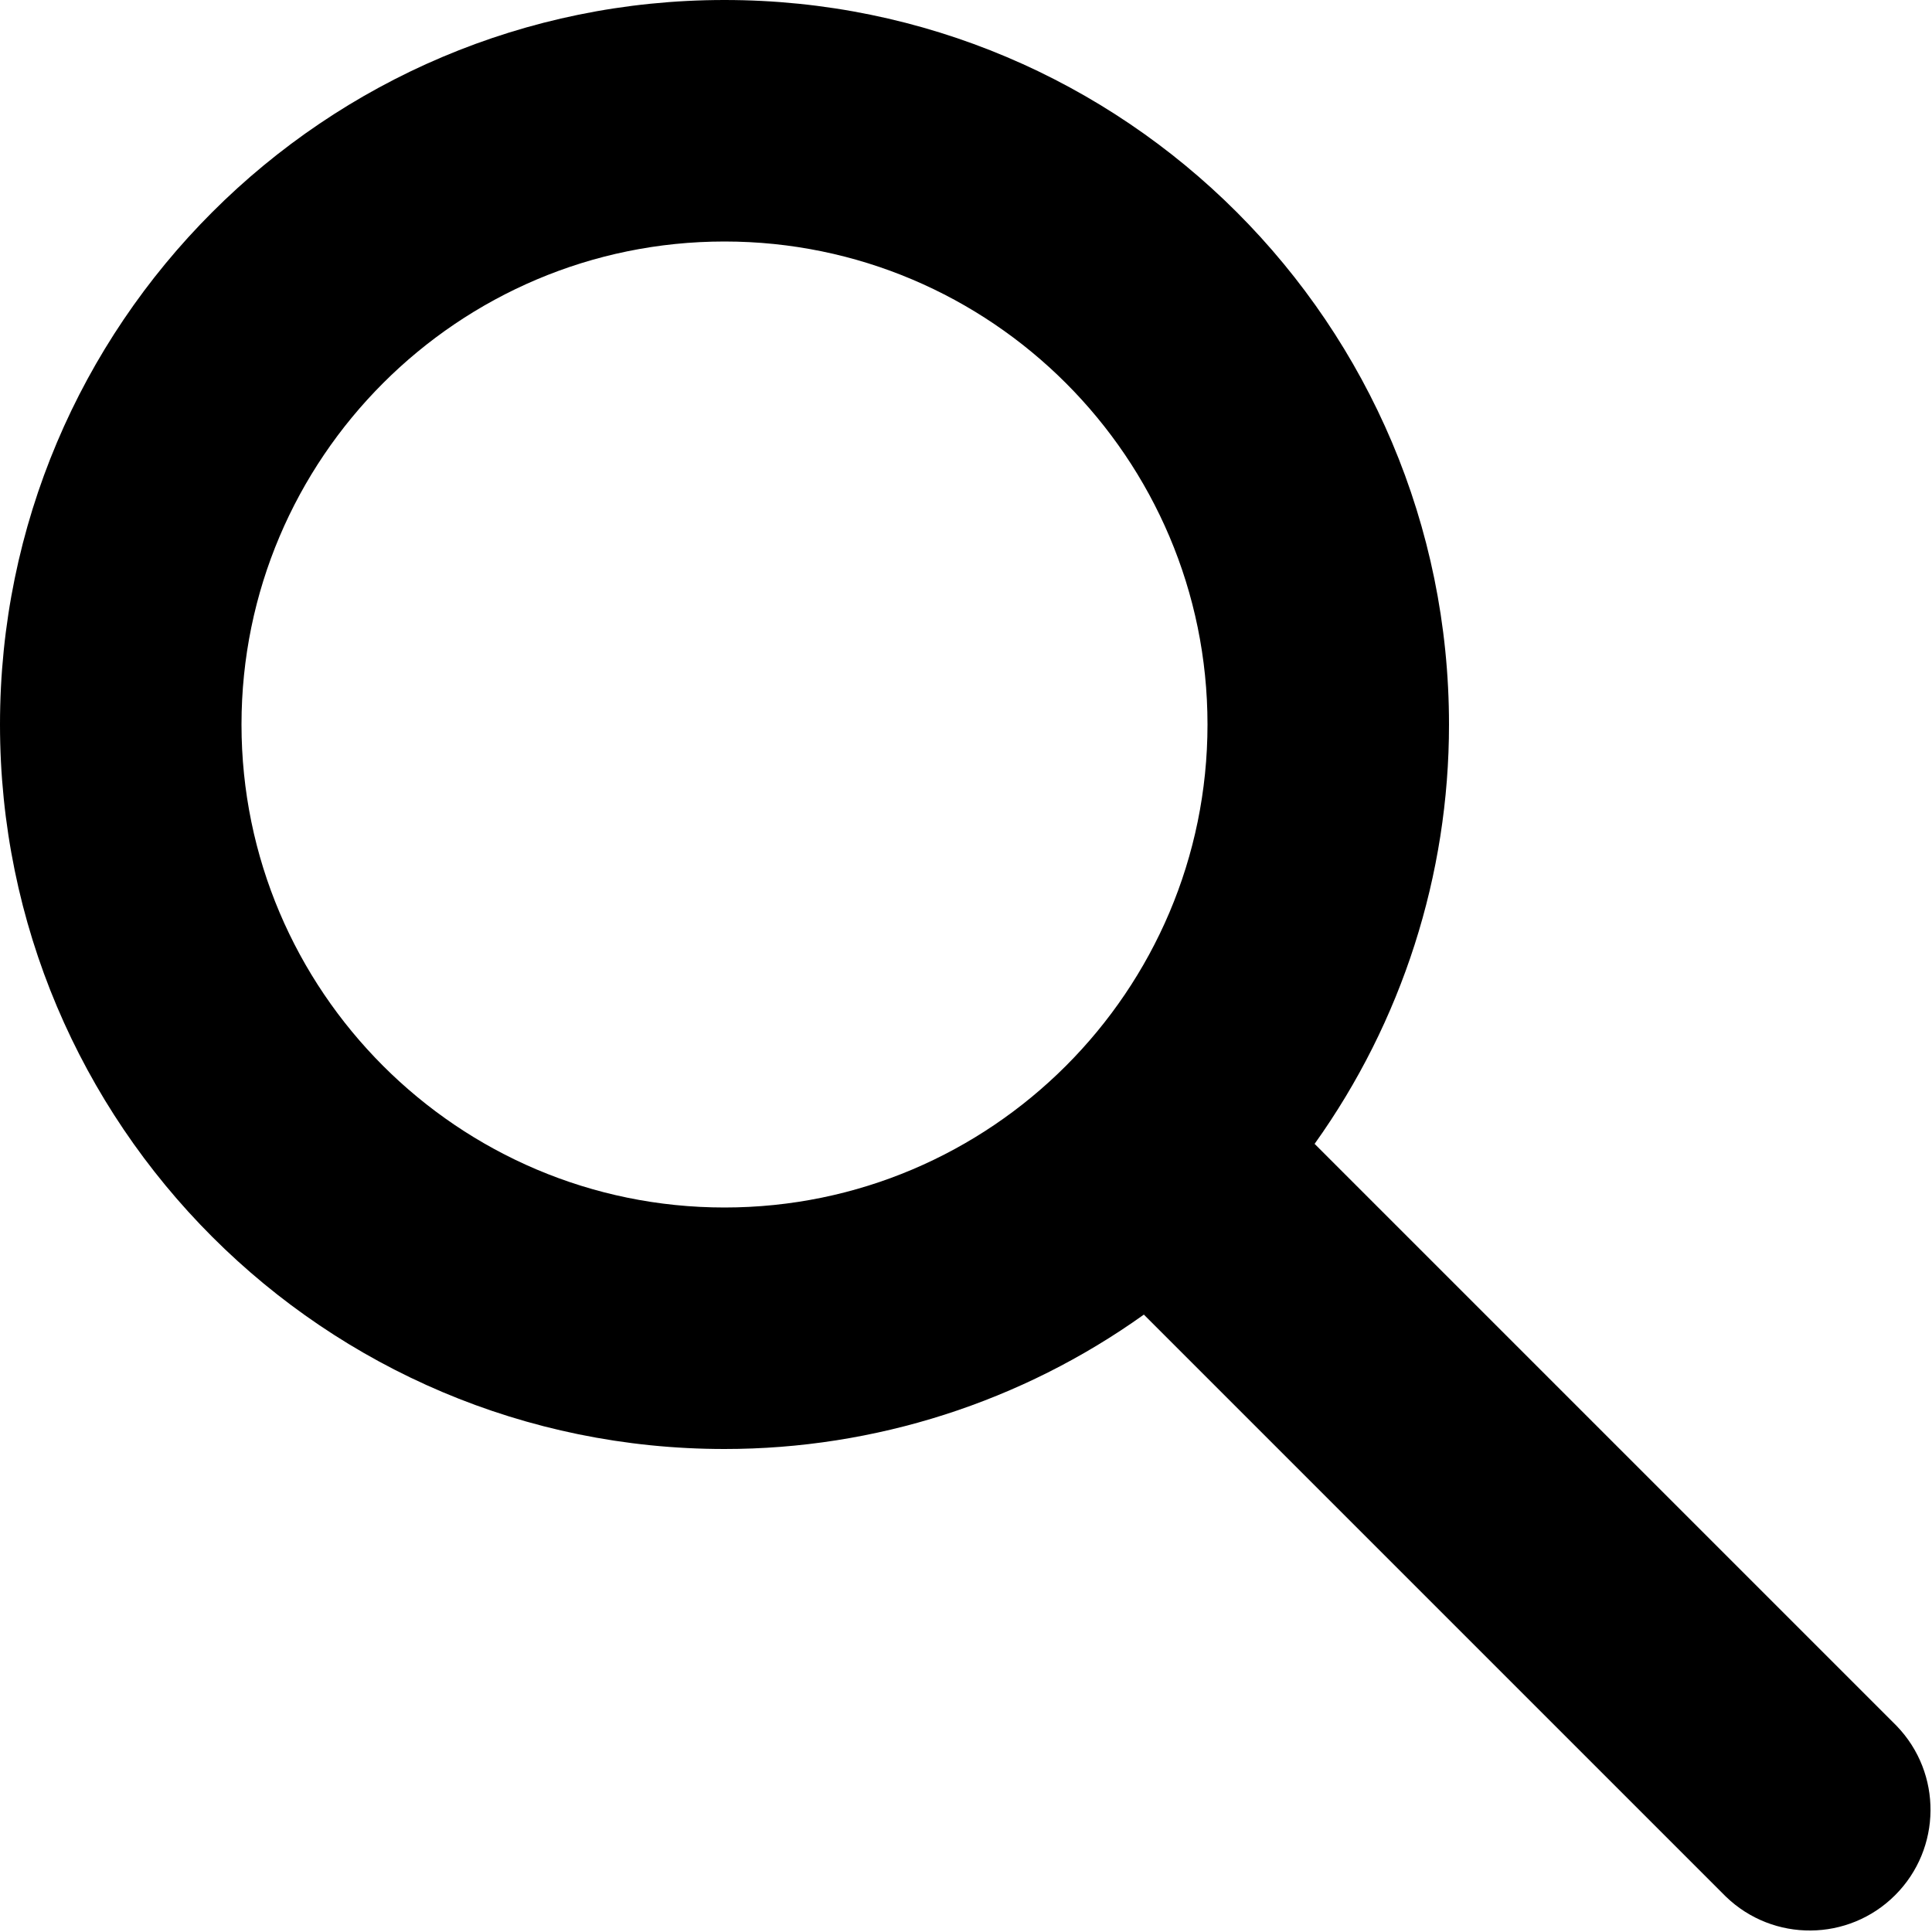
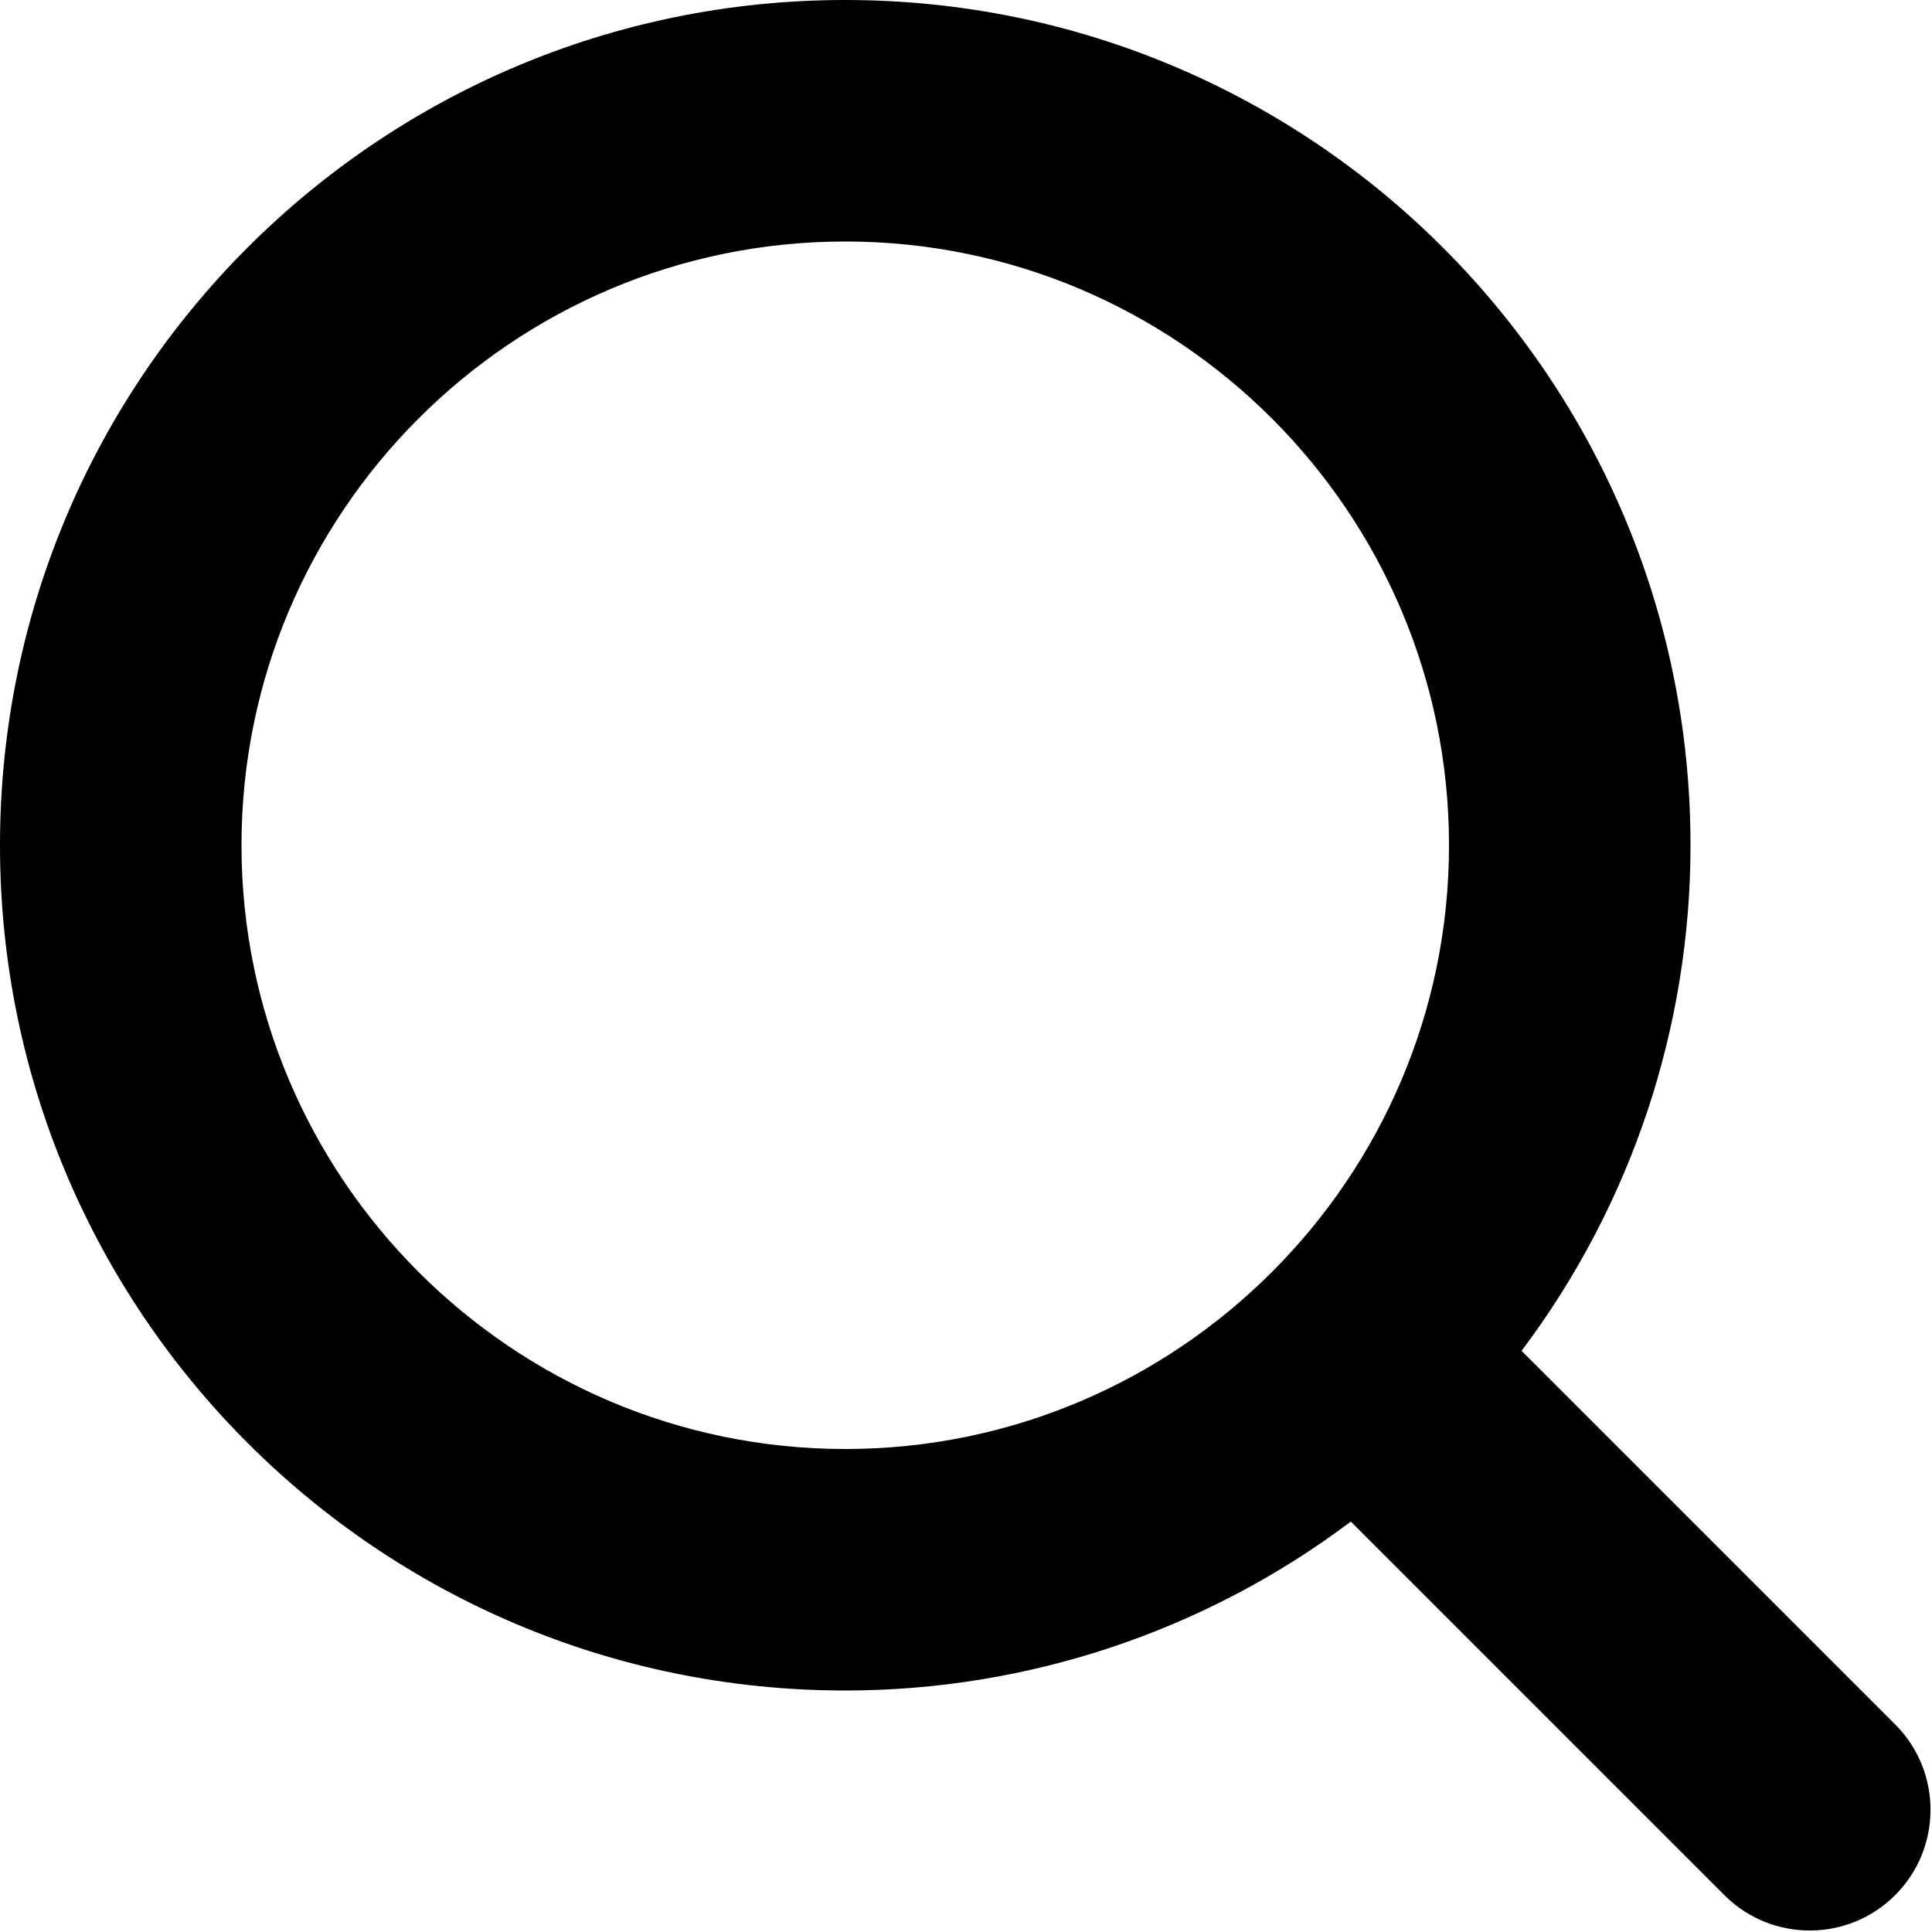
<svg xmlns="http://www.w3.org/2000/svg" viewBox="0 0 16 16" preserveAspectRatio="xMidYMin meet">
-   <path d="M15.707 14.293l-4.82-4.82A5.968 5.968 0 0 0 12 6a6 6 0 1 0-6 6 5.968 5.968 0 0 0 3.473-1.113l4.82 4.82a1 1 0 0 0 1.414-1.414zM6 10c-2.206 0-4-1.794-4-4s1.794-4 4-4 4 1.794 4 4-1.794 4-4 4z" />
+   <path d="M15.707 14.293l-3.106-3.106A6.961 6.961 0 0 0 14 7a7 7 0 1 0-7 7 6.961 6.961 0 0 0 4.187-1.399l3.106 3.106a1 1 0 0 0 1.414-1.414zM2 7c0-2.757 2.243-5 5-5s5 2.243 5 5-2.243 5-5 5-5-2.243-5-5z" />
</svg>
